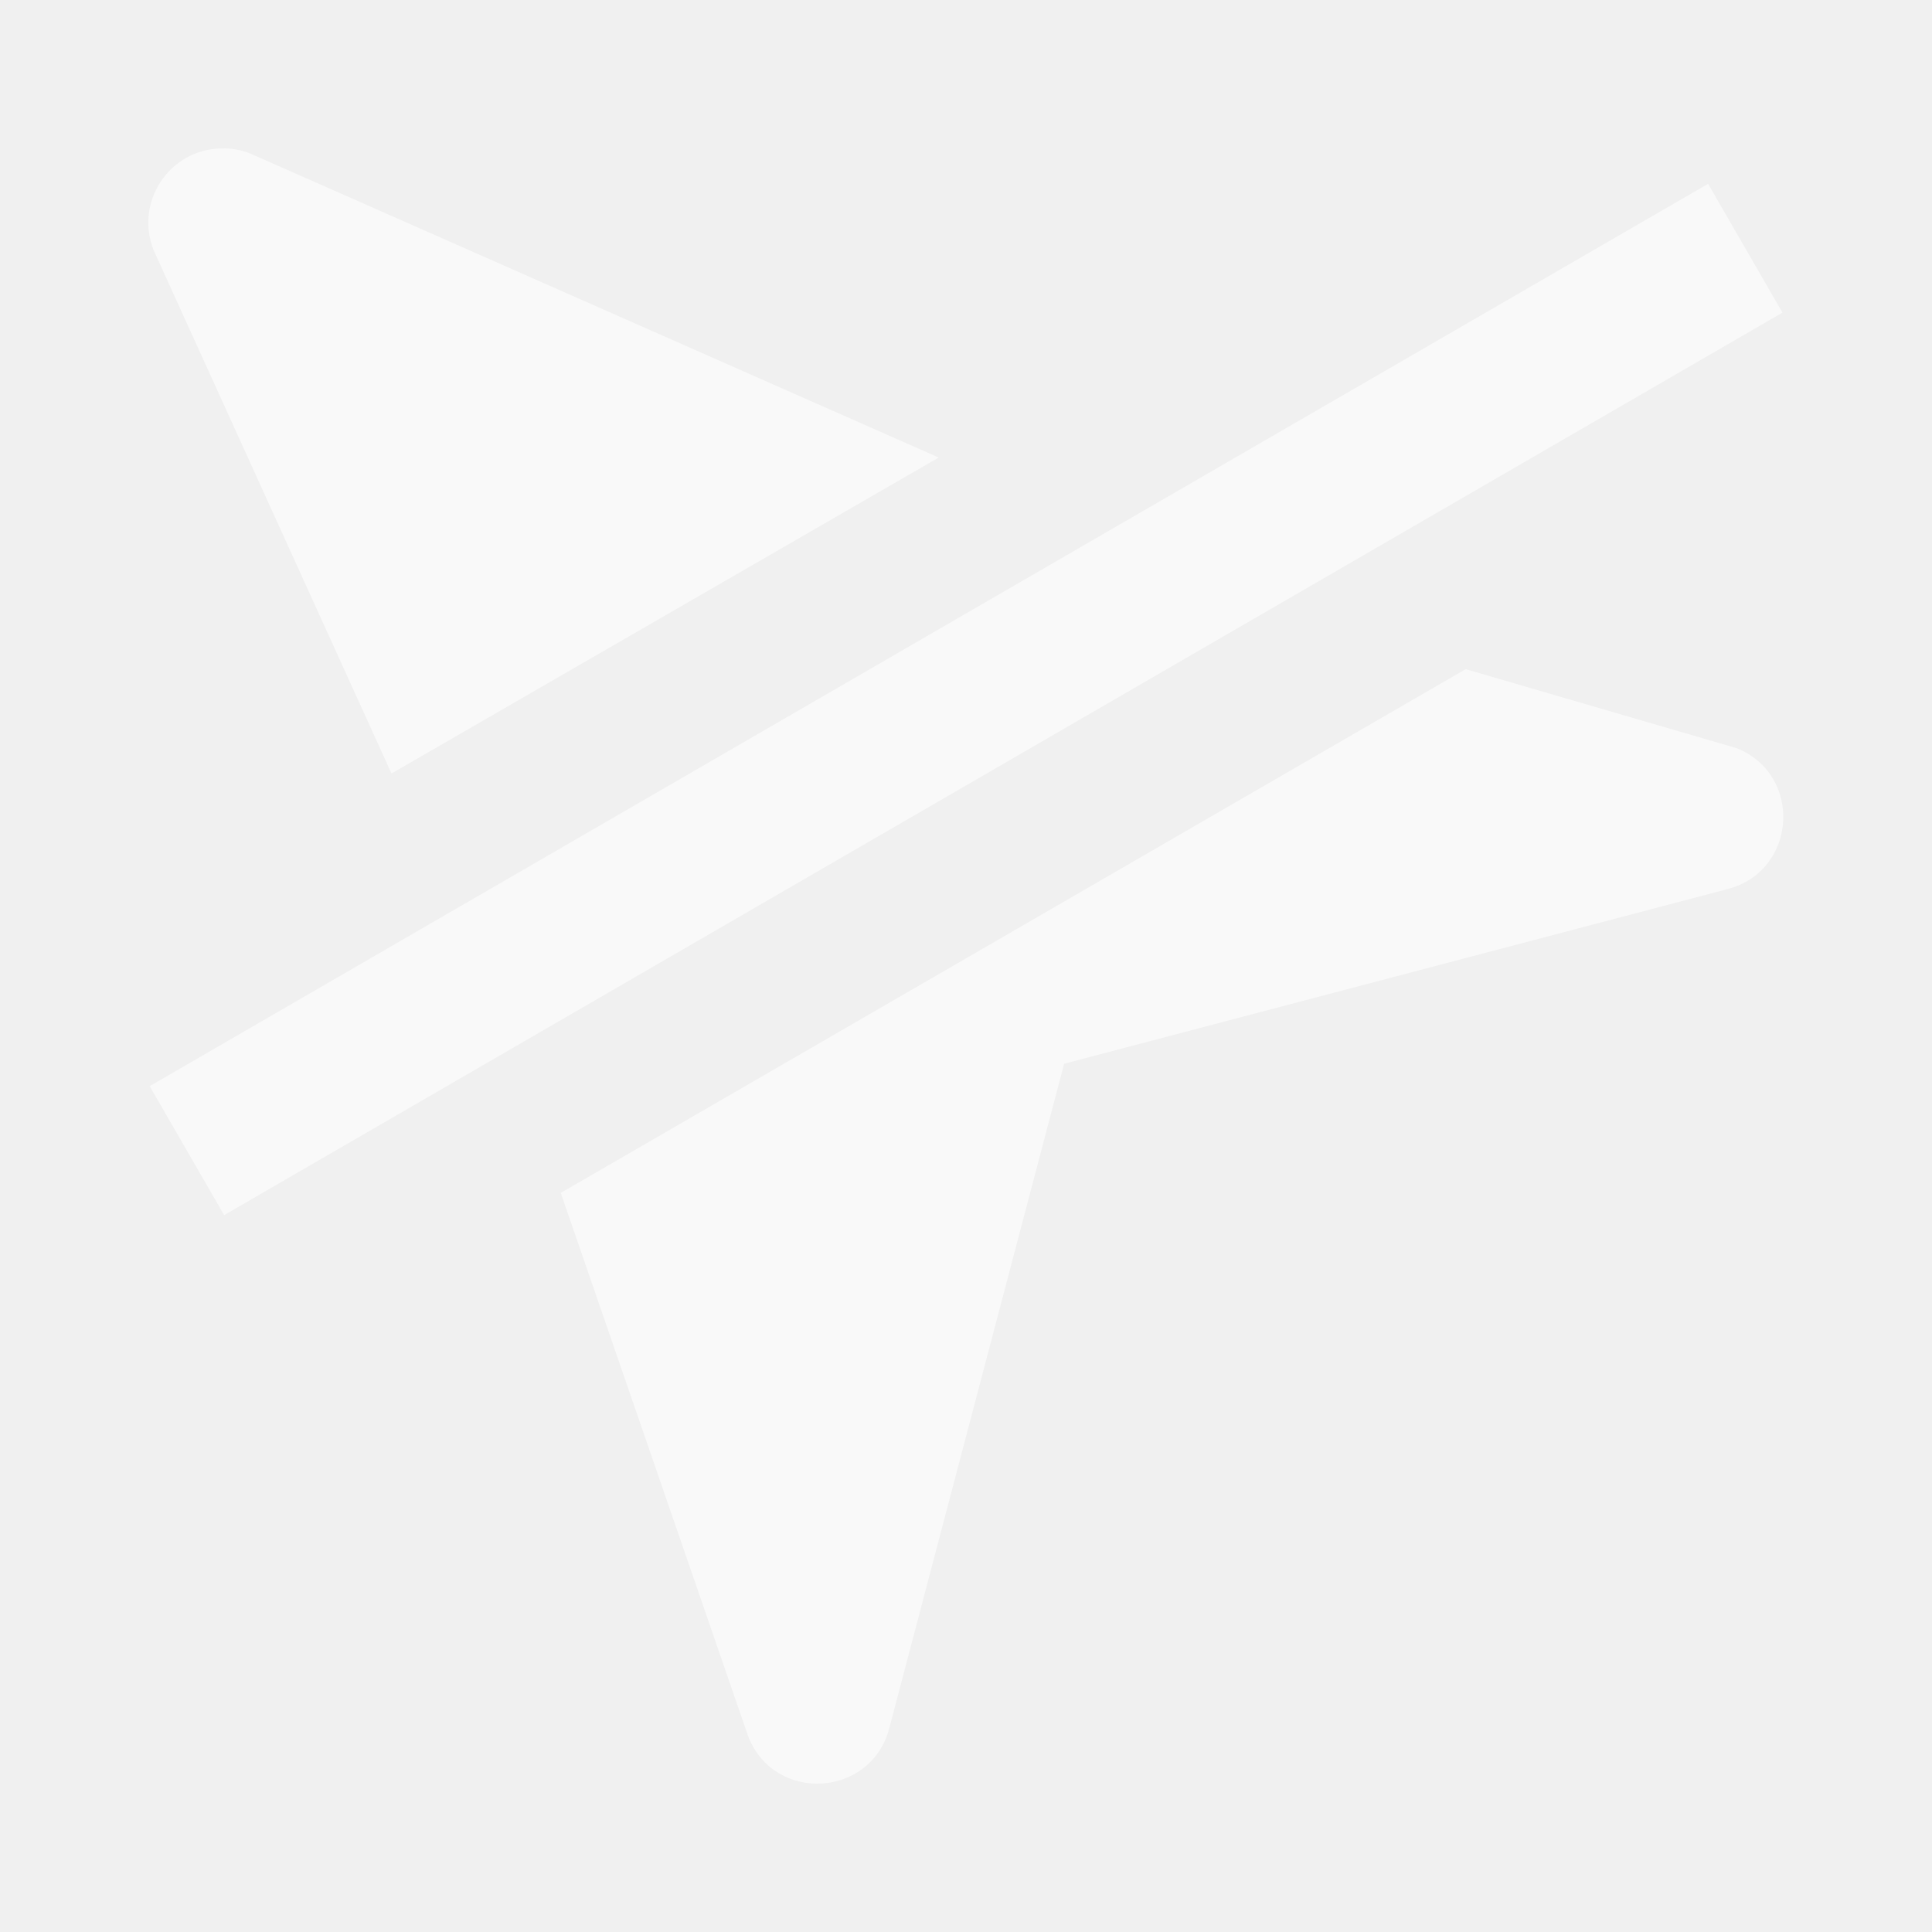
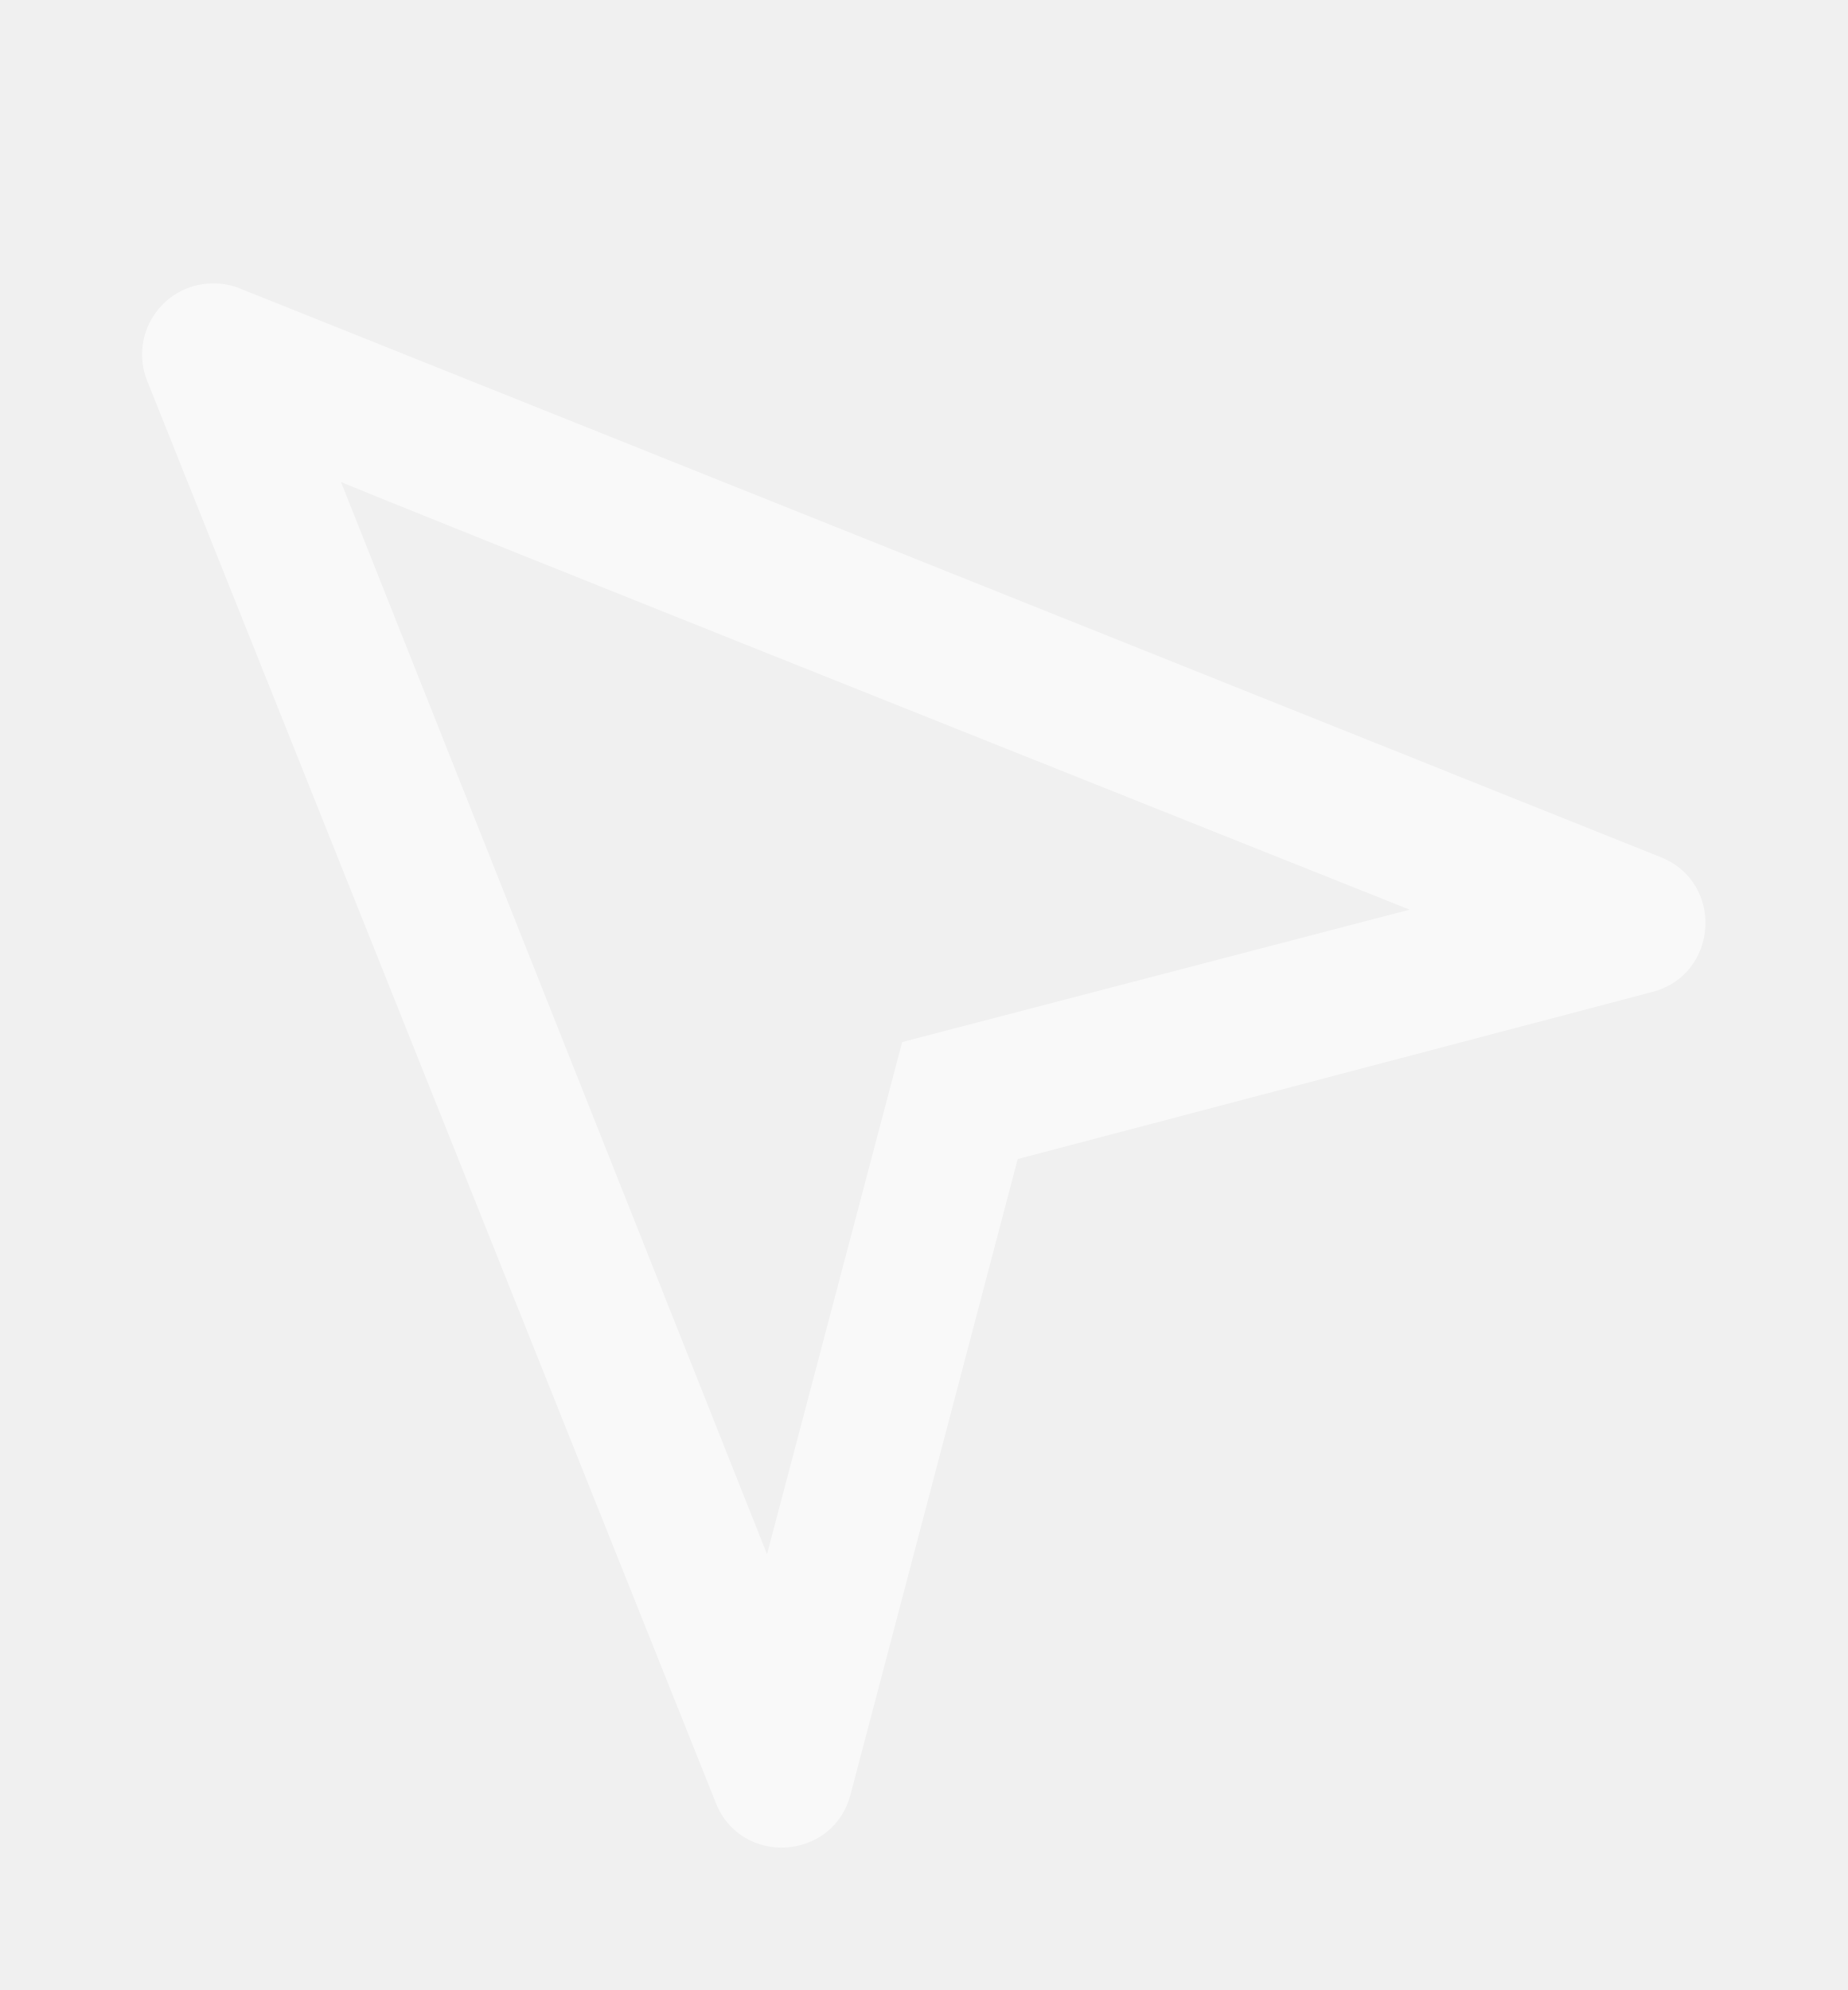
- <svg xmlns="http://www.w3.org/2000/svg" id="svg1" height="1300" viewBox="0 0 1300 1300" width="1300">
-   <g fill="#fff" fill-opacity=".6">
-     <g id="g2" transform="translate(-.17354 .056848)">
-       <path id="path1-6" d="m470.491 433c-.35.006-.585.361-.455.686l1.6 3.52 3.682-2.126-4.631-2.045c-.062-.025-.129-.037-.195-.035zm8.373 3.504-6.089 3.524 1.262 3.659c.178.45.828.41.949-.059l1.176-4.469 4.467-1.176c.465-.123.505-.768.059-.947z" fill="#fff" fill-opacity=".6" transform="matrix(100 0 0 100 -46899.999 -43200.19)" />
-     </g>
-     <path id="path2" d="m100.716 730.841 1048.625-607.147 50.032 86.659-1048.554 607.269z" stroke-opacity=".6" stroke-width="242.281" />
+ <svg xmlns="http://www.w3.org/2000/svg" id="svg1" height="1400" viewBox="0 0 1300 1400" width="1300">
+   <g id="g1" fill="#fff" transform="translate(0 99.59682)">
+     <path id="path1" d="m470.491 433c-.35.006-.585.361-.455.686l4 10.002c.178.45.828.41.949-.059l1.176-4.469 4.467-1.176c.465-.123.505-.768.059-.947l-10-4.002c-.062-.025-.129-.037-.195-.035zm8.426 4.406-3.569.931-.951 3.603-2.998-7.544c.005.014 7.518 3.009 7.518 3.009z" opacity=".6" transform="matrix(100 0 0 100 -46899.999 -43200.19)" />
  </g>
</svg>
